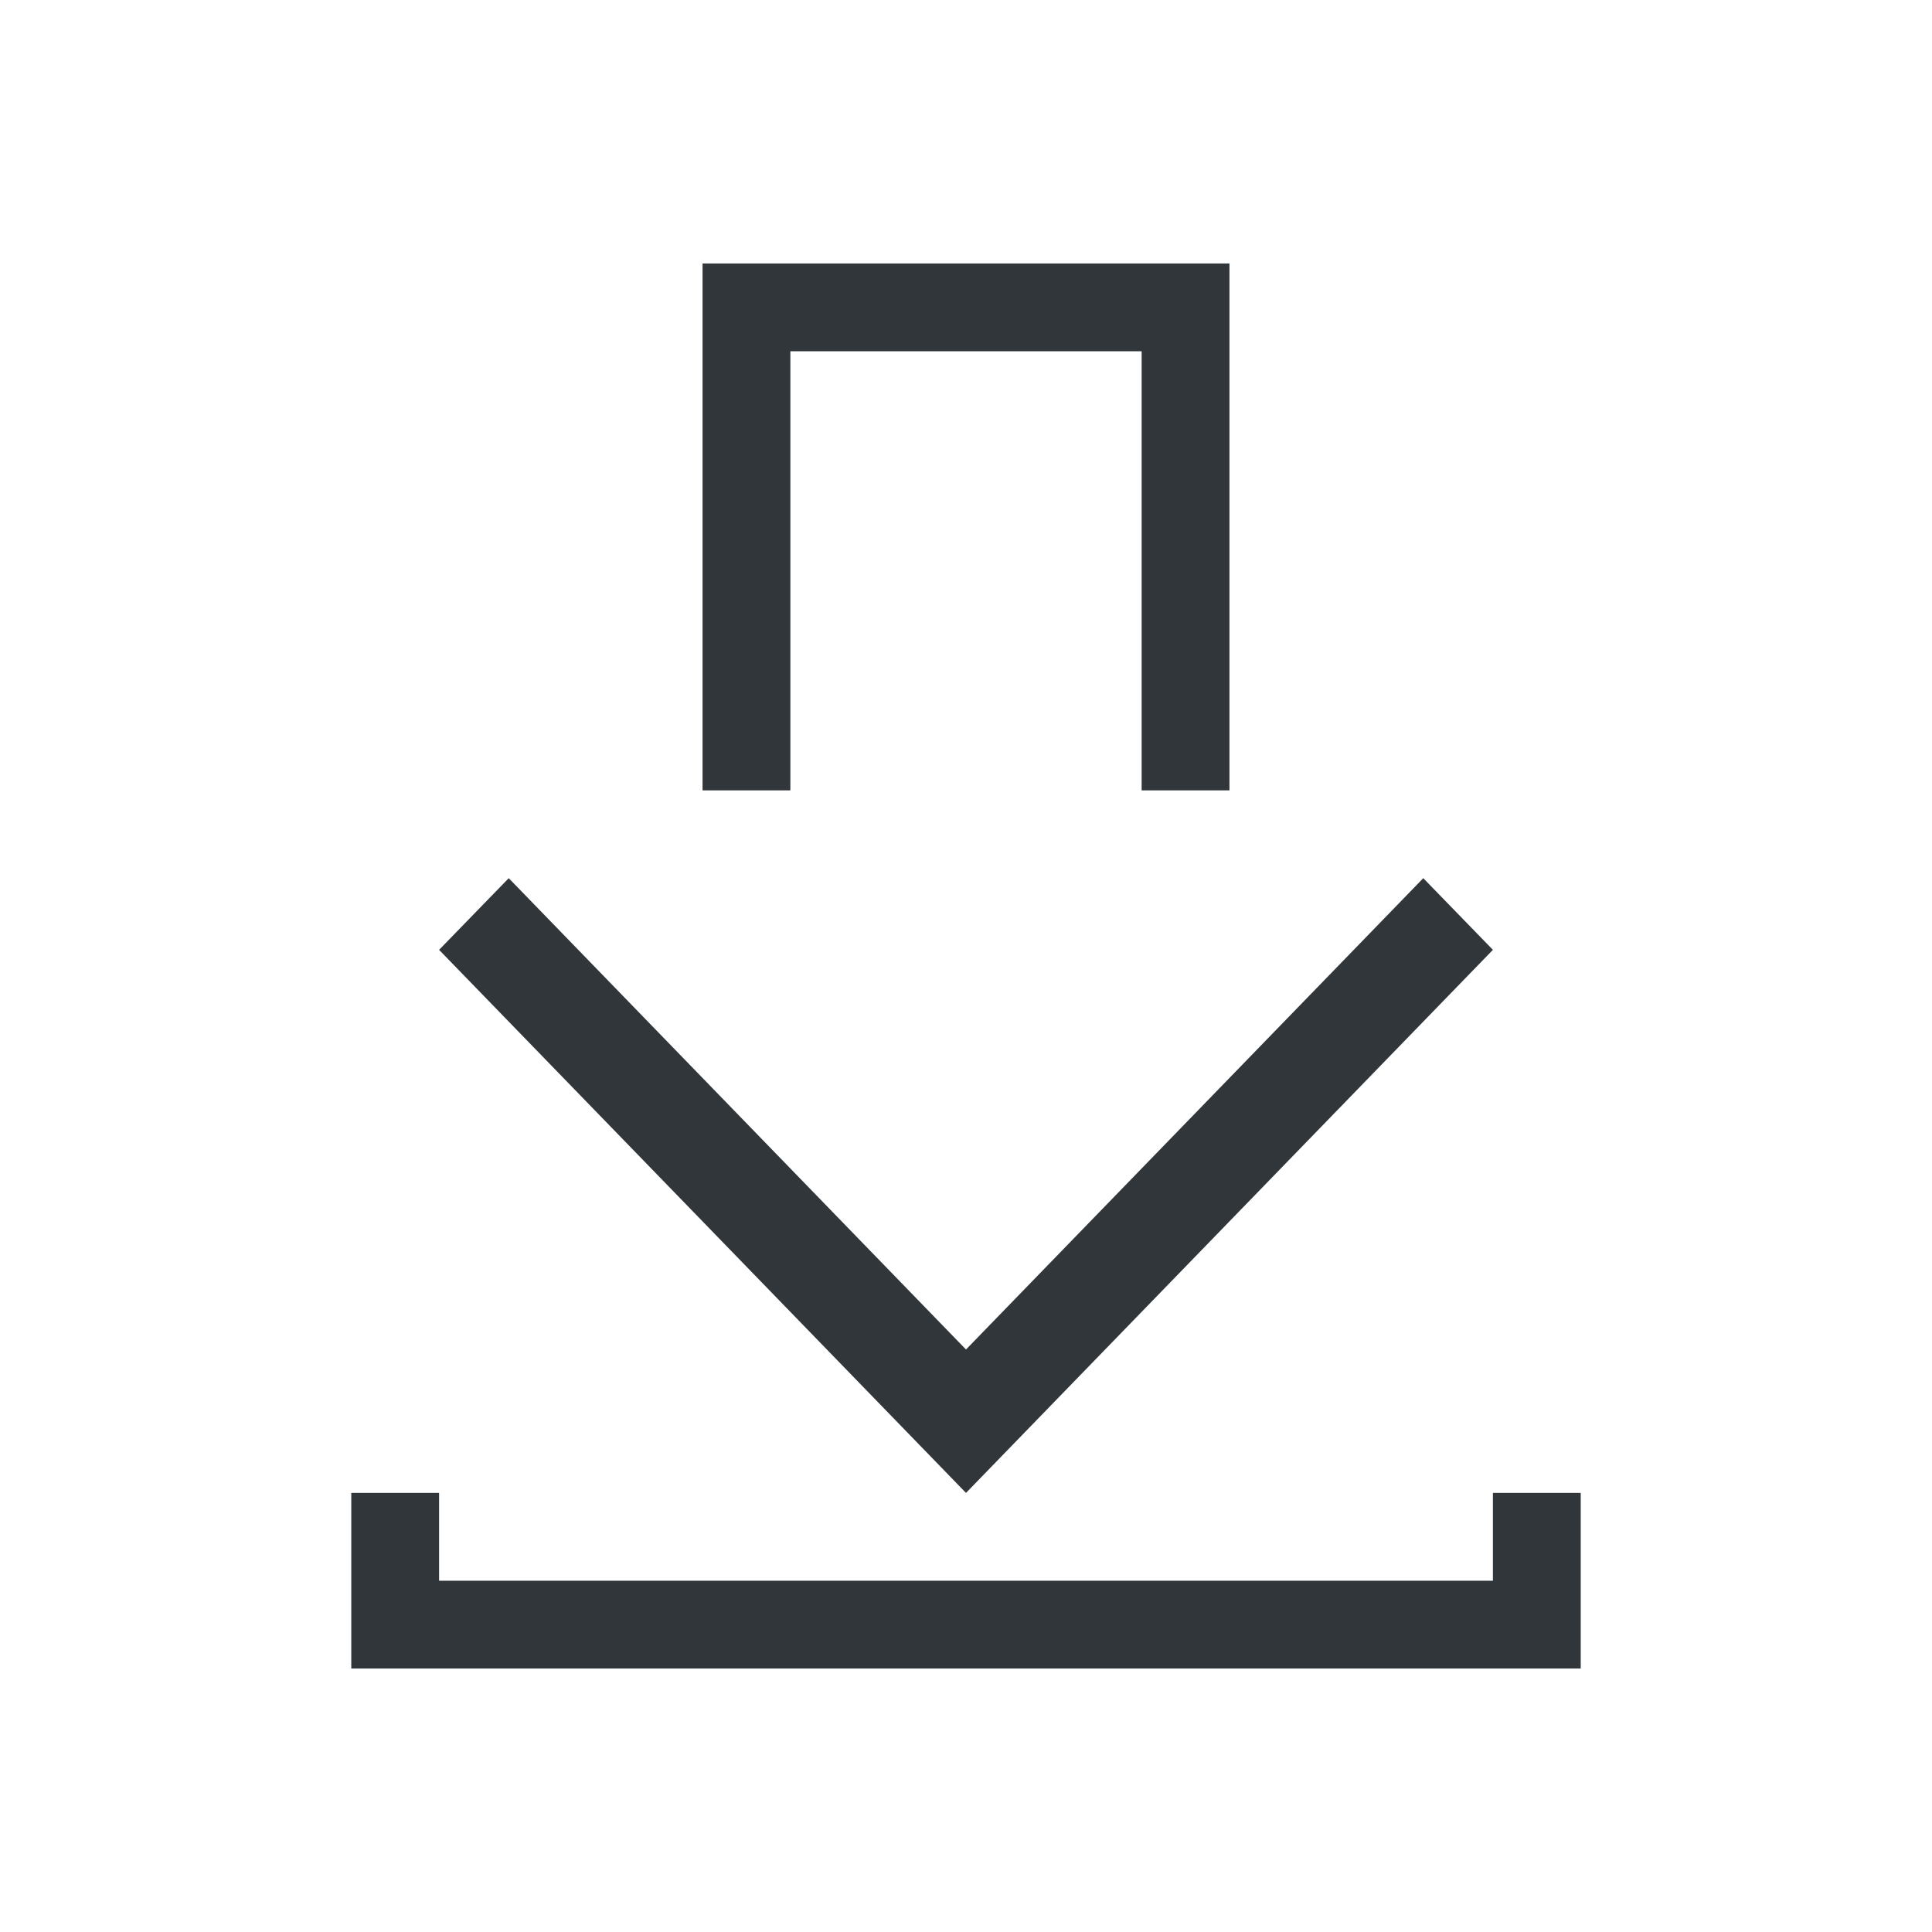
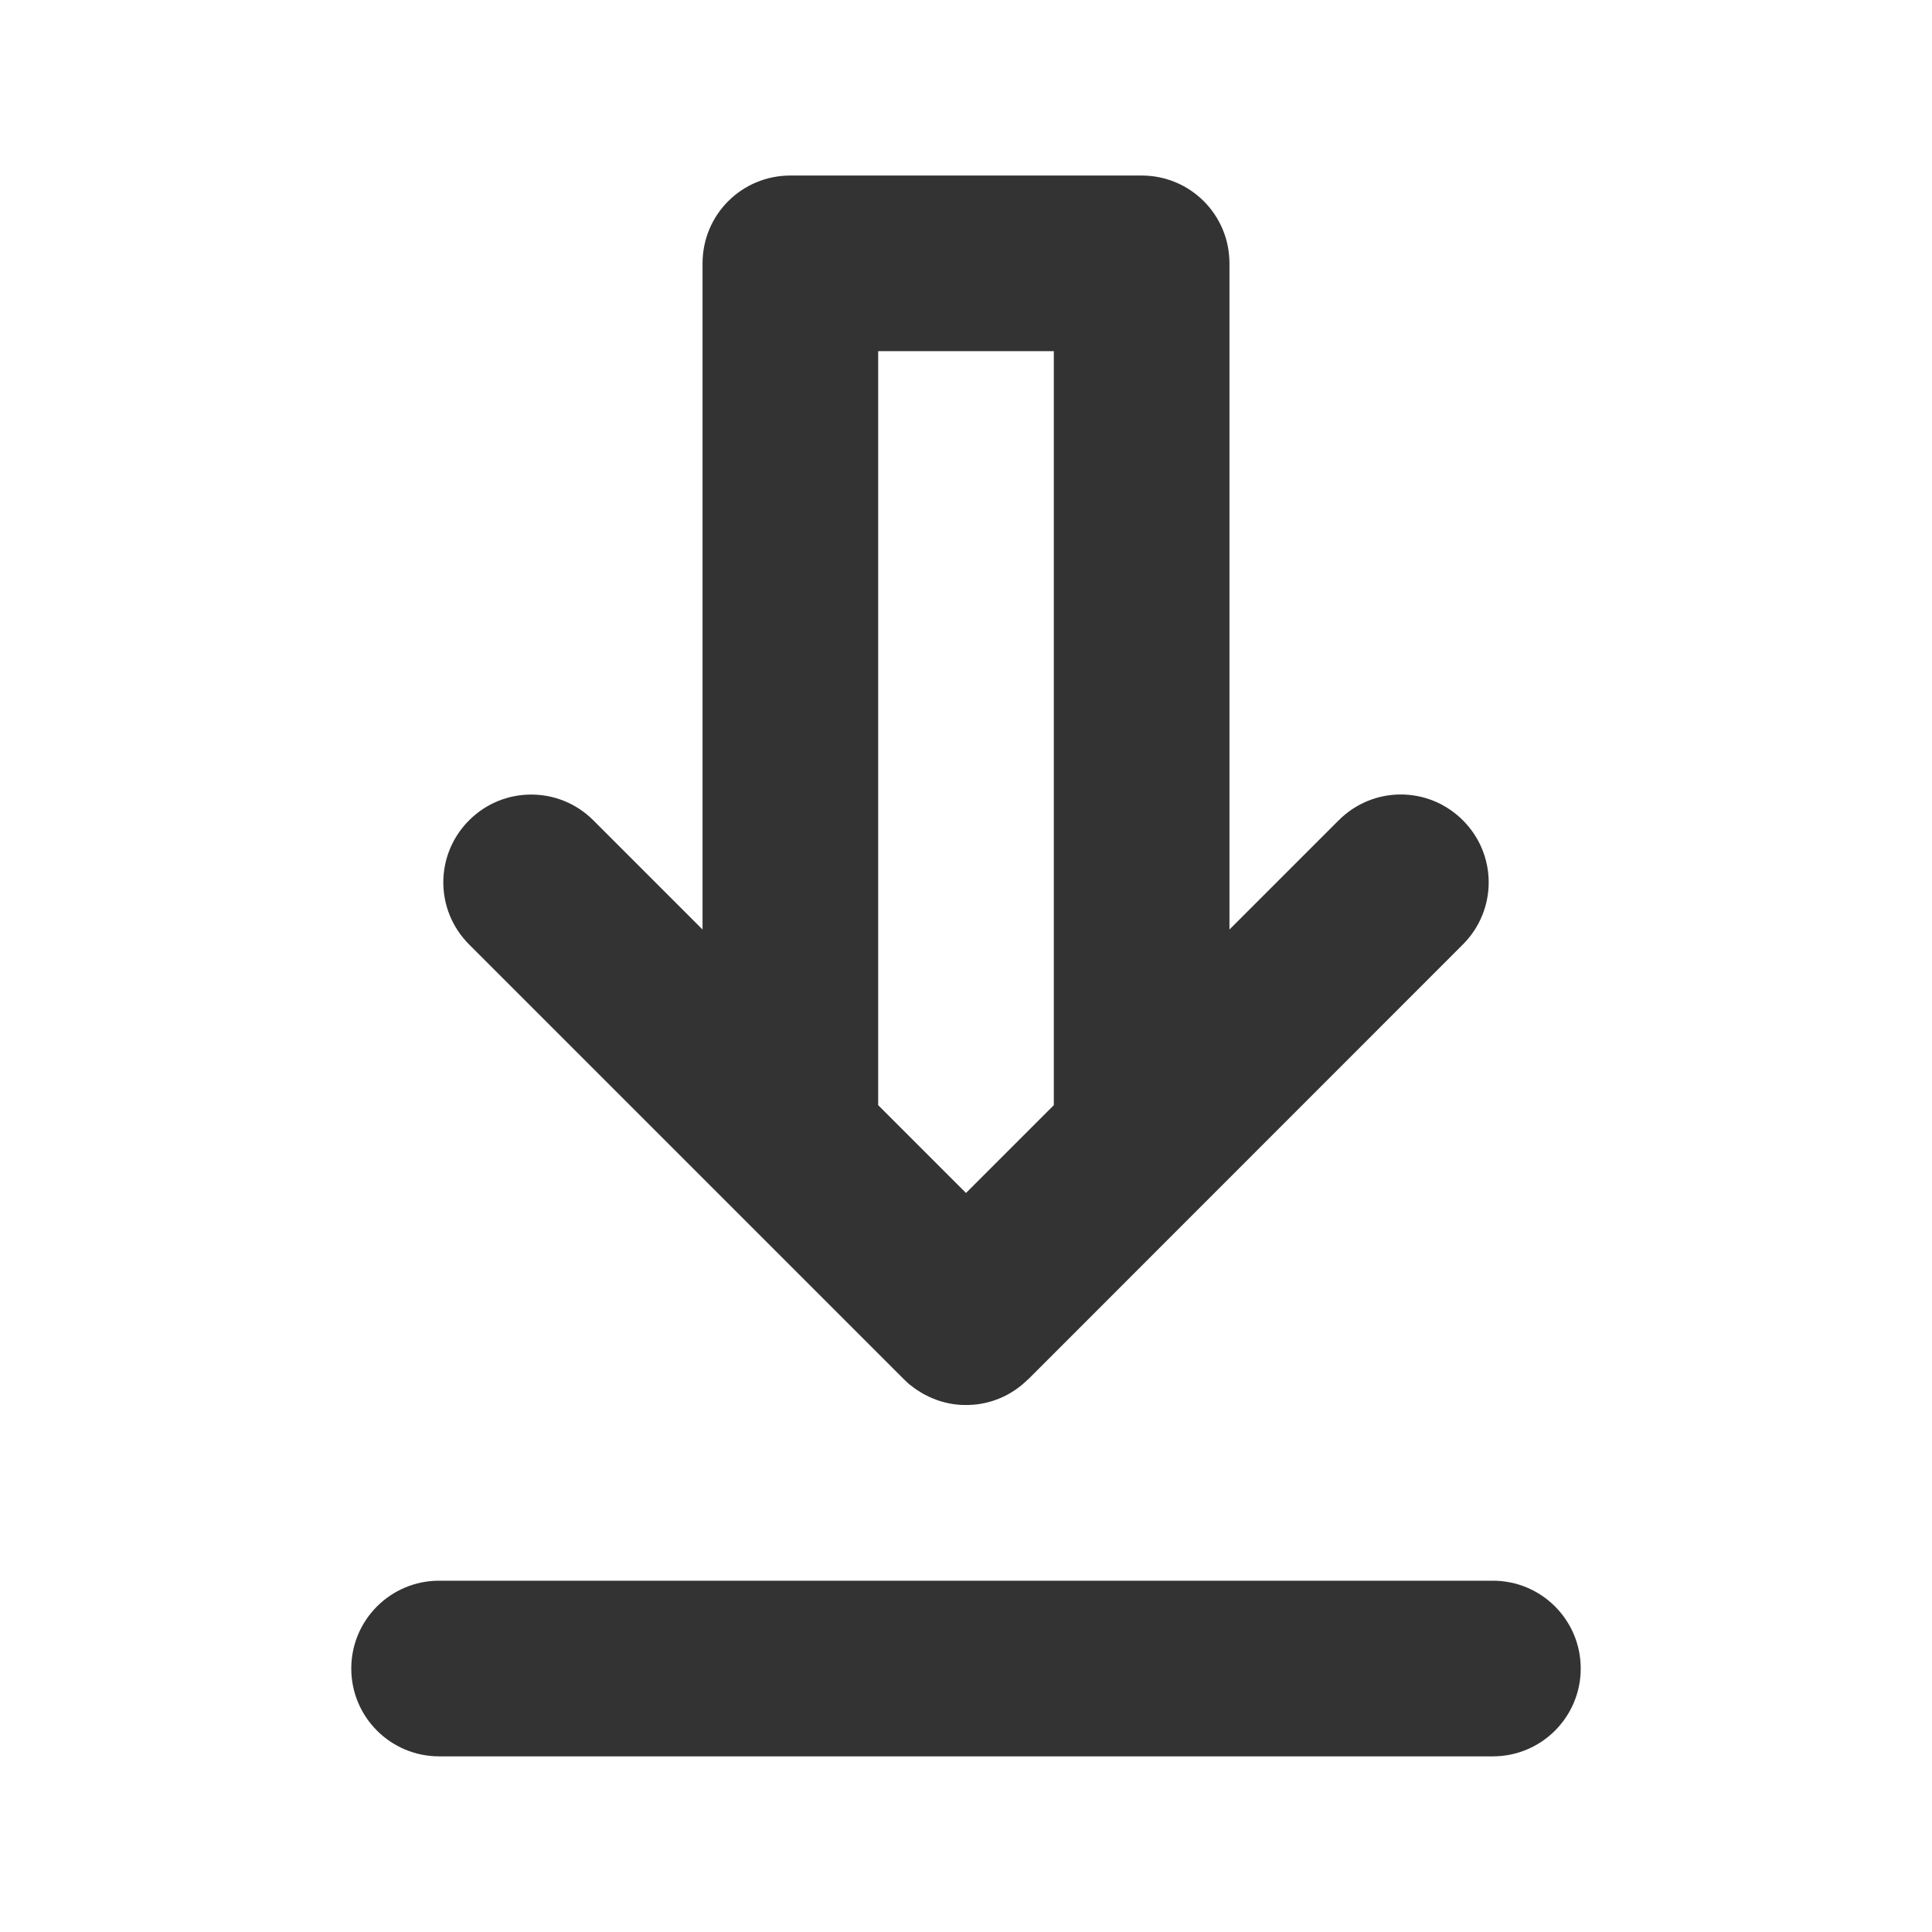
- <svg xmlns="http://www.w3.org/2000/svg" id="svg4153" version="1.1" width="22" height="22" viewBox="0 0 22 22">
-   <defs id="defs4157">
-     <style type="text/css" id="current-color-scheme">
-       .ColorScheme-Text {
-         color:#31363b;
-       }
-       .ColorScheme-Background {
-         color:#eff0f1;
-       }
-       .ColorScheme-Highlight {
-         color:#3daee9;
-       }
-       .ColorScheme-ViewText {
-         color:#31363b;
-       }
-       .ColorScheme-ViewBackground {
-         color:#fcfcfc;
-       }
-       .ColorScheme-ViewHover {
-         color:#93cee9;
-       }
-       .ColorScheme-ViewFocus{
-         color:#3daee9;
-       }
-       .ColorScheme-ButtonText {
-         color:#31363b;
-       }
-       .ColorScheme-ButtonBackground {
-         color:#eff0f1;
-       }
-       .ColorScheme-ButtonHover {
-         color:#93cee9;
-       }
-       .ColorScheme-ButtonFocus{
-         color:#3daee9;
-       }
-       </style>
+ <svg xmlns="http://www.w3.org/2000/svg" width="22" height="22" version="1" id="svg32">
+   <defs id="defs8">
+     <style id="current-color-scheme" type="text/css">.ColorScheme-Text { color:#333333; } .ColorScheme-Highlight { color:#5294e2; } .ColorScheme-ButtonBackground { color:#333333; }</style>
  </defs>
+   <g id="22-22-ktorrent" transform="translate(-326,-534.3622)">
+     <rect y="534.362" x="326" height="22" width="22" id="rect4148" style="opacity:1;fill:none;fill-opacity:1;stroke:none;stroke-width:0.1;stroke-linecap:square;stroke-linejoin:miter;stroke-miterlimit:4;stroke-dasharray:none;stroke-dashoffset:0;stroke-opacity:1" />
+     <rect id="rect1484" width="14" height="2" x="330" y="552.362" rx="1" ry="1" class="ColorScheme-Text" fill="currentColor" style="opacity:1" />
+     <path id="rect989" d="m 335,536.361 c -0.554,0 -1,0.446 -1,1 v 7.586 l -1.244,-1.244 c -0.196,-0.196 -0.451,-0.293 -0.707,-0.293 -0.256,0 -0.511,0.097 -0.707,0.293 -0.392,0.392 -0.392,1.022 0,1.414 l 4.951,4.951 c 0.025,0.025 0.048,0.047 0.074,0.068 0,0 0.002,0 0.002,0 0.026,0.021 0.053,0.041 0.08,0.059 0,0 0.002,0 0.002,0 0.027,0.018 0.055,0.036 0.084,0.051 0,0 0.002,0 0.002,0 0.029,0.015 0.056,0.029 0.086,0.041 0,0 0.002,0 0.002,0 0.029,0.012 0.059,0.024 0.09,0.033 0,0 0.002,0 0.002,0 0.03,0.009 0.061,0.017 0.092,0.023 0.095,0.019 0.191,0.023 0.287,0.014 0.223,-0.021 0.44,-0.118 0.611,-0.289 0,0 0.002,0 0.002,0 l 4.949,-4.951 c 0.392,-0.392 0.392,-1.022 0,-1.414 -0.392,-0.392 -1.022,-0.392 -1.414,0 L 340,544.947 v -7.586 c 0,-0.554 -0.446,-1 -1,-1 z m 1,2 h 2 v 8.586 l -1,1 -1,-1 z" class="ColorScheme-Text" fill="currentColor" />
+   </g>
  <g id="ktorrent">
-     <path id="rect4163" d="M 8 3 L 8 9 L 9 9 L 9 4 L 13 4 L 13 9 L 14 9 L 14 3 L 13 3 L 9 3 L 8 3 z M 5.793 10 L 5 10.816 L 11 17 L 17 10.816 L 16.207 10 L 11 15.367 L 5.793 10 z M 4 17 L 4 19 L 5 19 L 17 19 L 18 19 L 18 17 L 17 17 L 17 18 L 5 18 L 5 17 L 4 17 z " style="fill:currentColor;fill-opacity:1;stroke:none" class="ColorScheme-Text" />
-     <rect y="0" x="0" height="22" width="22" id="rect4183" style="opacity:1;fill:none;fill-opacity:1;stroke:none;stroke-width:0.1;stroke-linecap:square;stroke-linejoin:miter;stroke-miterlimit:4;stroke-dasharray:none;stroke-dashoffset:0;stroke-opacity:1" />
+     <rect y="2.8096008e-05" x="27" height="32" width="32" id="rect1683" style="fill:none;fill-opacity:1;stroke:none;stroke-width:0.145;stroke-linecap:square;stroke-linejoin:miter;stroke-miterlimit:4;stroke-dasharray:none;stroke-dashoffset:0;stroke-opacity:1" />
+     <rect id="rect1687" width="20" height="2" x="33" y="26" rx="1" ry="1" class="ColorScheme-Text" fill="currentColor" style="opacity:1" />
+     <path id="rect1716" d="m 41,3.999 c -1.662,0 -3,1.338 -3,3 v 9.586 l -2.072,-2.072 c -0.392,-0.392 -1.022,-0.392 -1.414,0 -0.392,0.392 -0.392,1.022 0,1.414 l 7.777,7.779 c 0,0 0.002,0 0.002,0 0.024,0.024 0.048,0.047 0.074,0.068 0,0 0.002,0 0.002,0 0.026,0.021 0.053,0.041 0.08,0.059 0,0 0.002,0 0.002,0 0.027,0.018 0.055,0.036 0.084,0.051 0,0 0.002,0 0.002,0 0.029,0.015 0.056,0.029 0.086,0.041 0,0 0.002,0 0.002,0 0.03,0.012 0.06,0.024 0.09,0.033 0,0 0.002,0 0.002,0 0.03,0.009 0.061,0.017 0.092,0.023 0,0 0.002,0 0.002,0 0.094,0.018 0.19,0.023 0.285,0.014 0.032,-0.003 0.064,-0.008 0.096,-0.014 0.031,-0.006 0.063,-0.014 0.094,-0.023 0.03,-0.009 0.062,-0.021 0.092,-0.033 0.03,-0.012 0.059,-0.026 0.088,-0.041 0.029,-0.015 0.059,-0.033 0.086,-0.051 0.027,-0.018 0.056,-0.038 0.082,-0.059 0.026,-0.021 0.05,-0.044 0.074,-0.068 0,0 0.002,0 0.002,0 l 7.777,-7.779 c 0.392,-0.392 0.392,-1.022 0,-1.414 -0.392,-0.392 -1.022,-0.392 -1.414,0 L 48,16.585 V 6.999 c 0,-1.662 -1.338,-3 -3,-3 z m 0,2 h 4 c 0.554,0 1,0.446 1,1 V 18.583 l -3,3 -3,-3 V 6.999 c 0,-0.554 0.446,-1 1,-1 z" class="ColorScheme-Text" fill="currentColor" />
  </g>
</svg>
